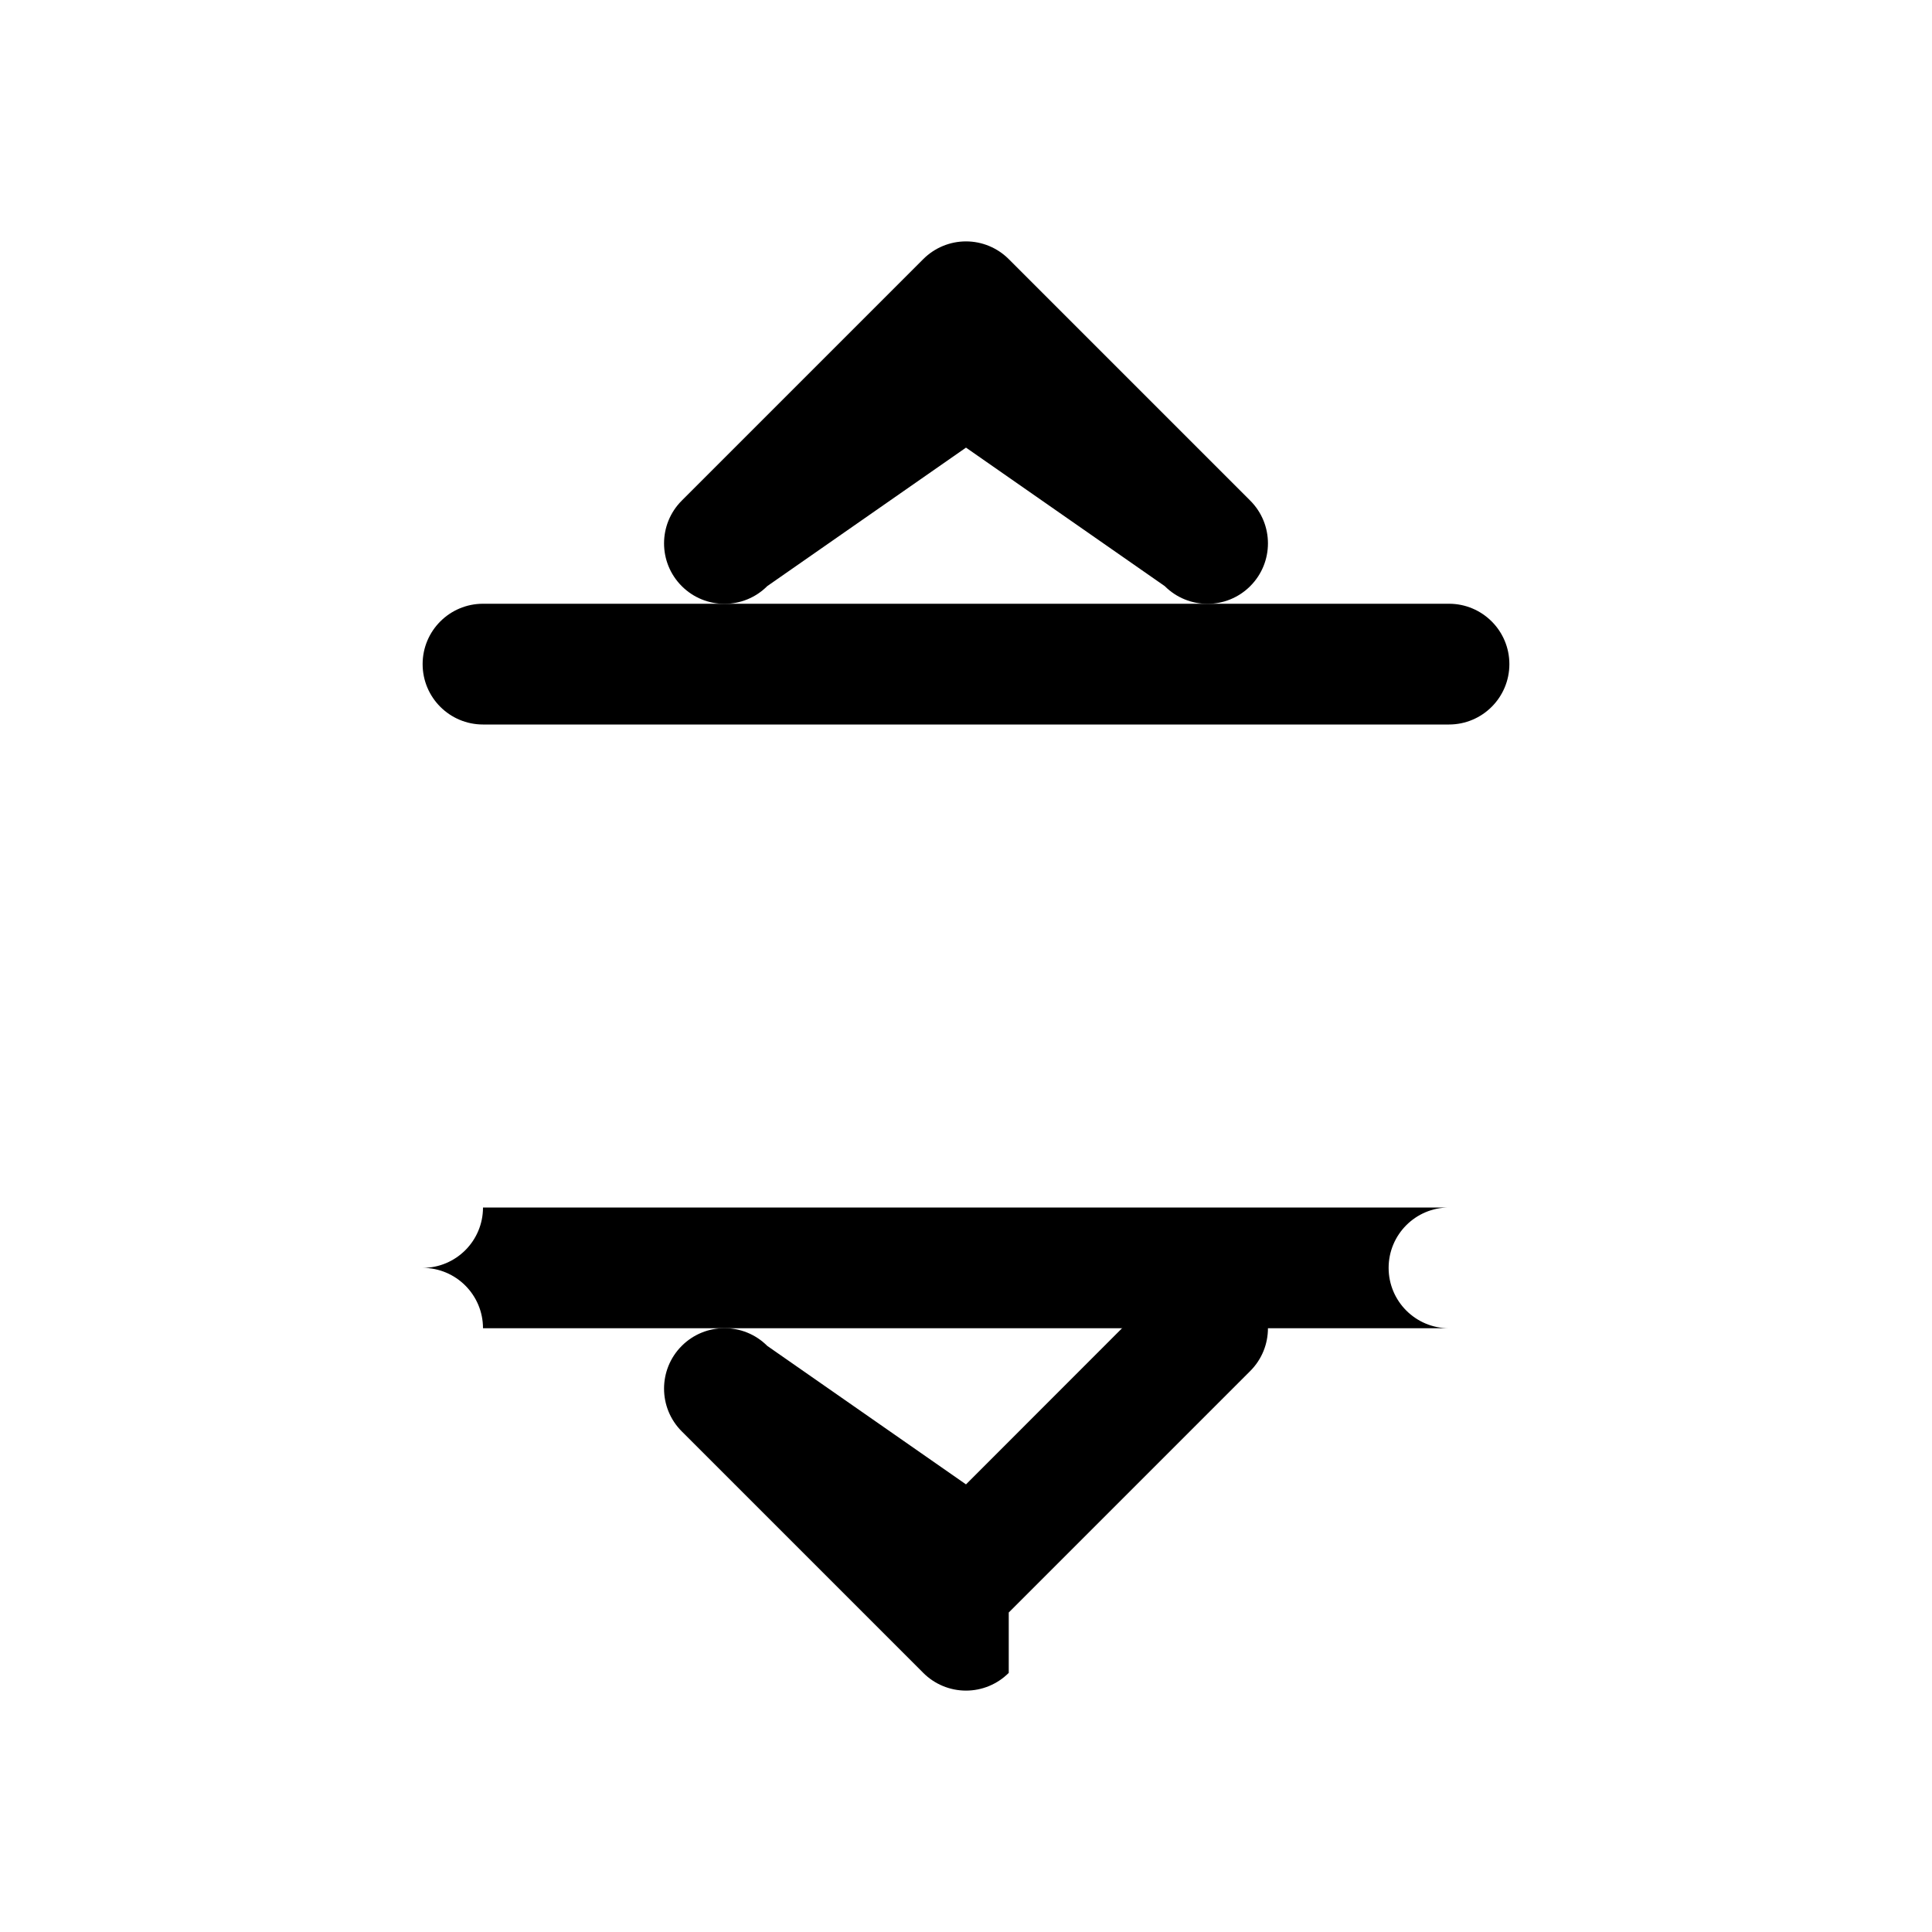
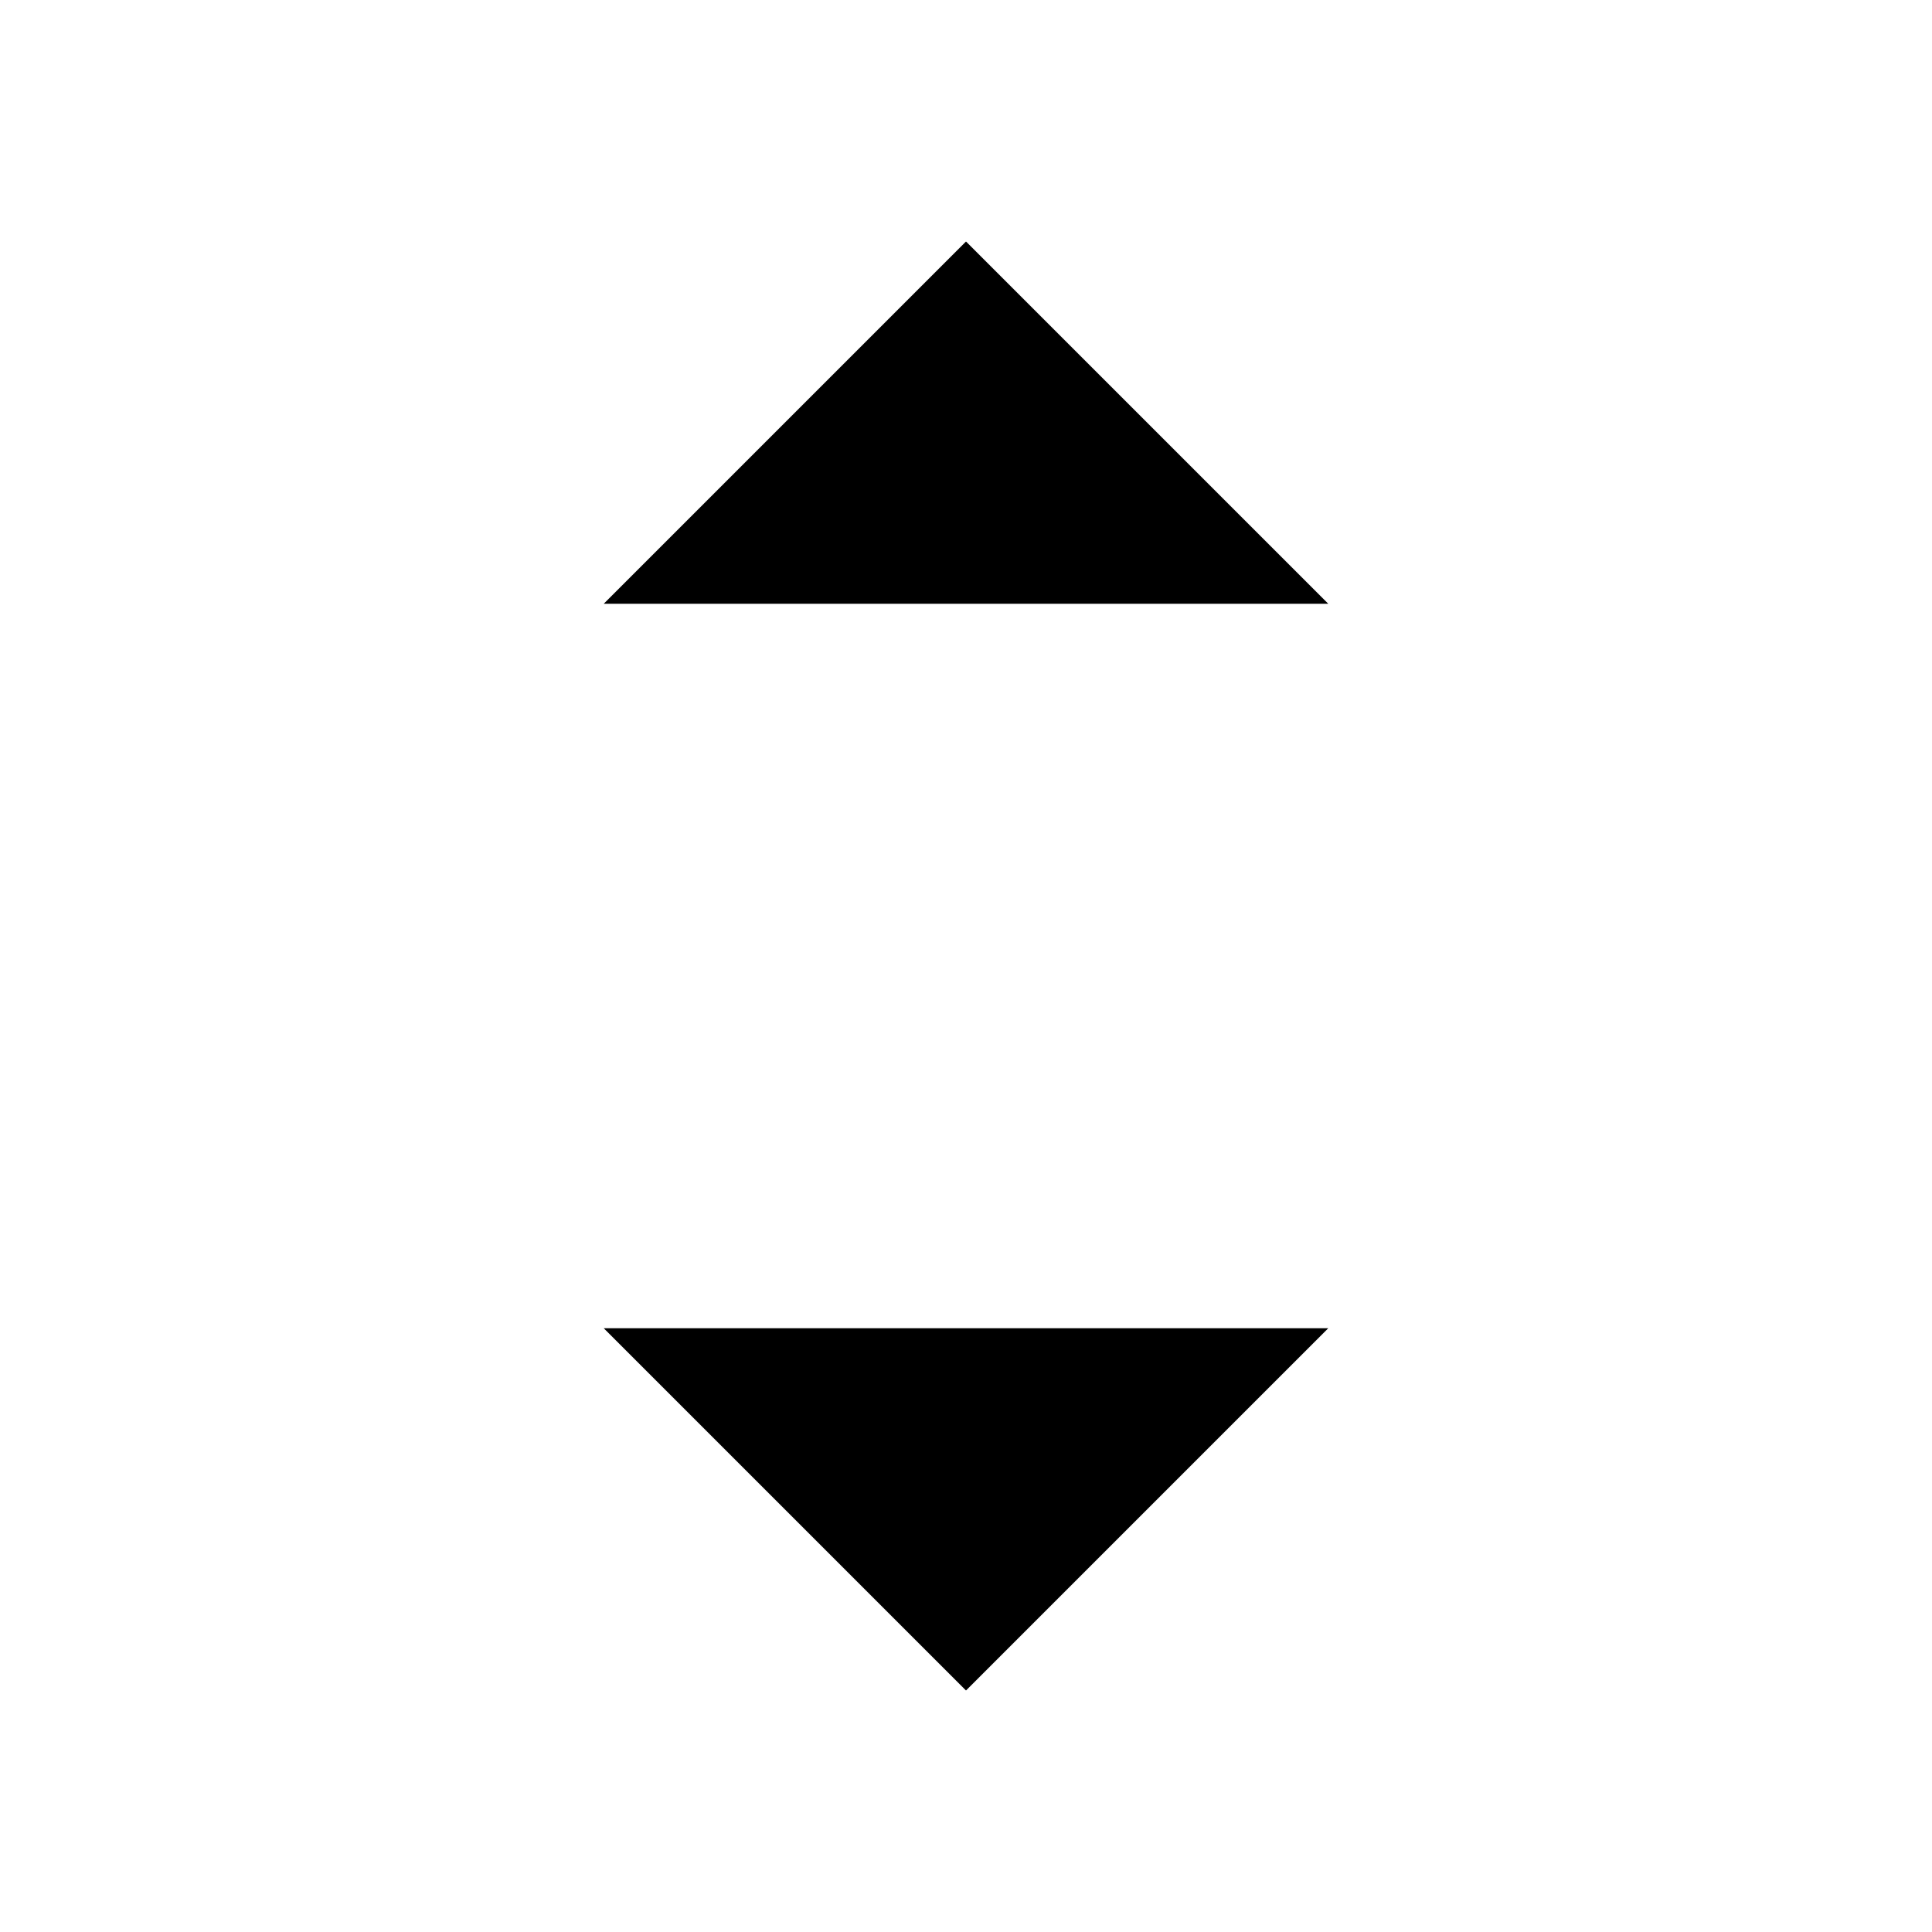
- <svg xmlns="http://www.w3.org/2000/svg" width="16" height="16" fill="currentColor" viewBox="0 0 16 16">
-   <path d="M3.5 5.5a.5.5 0 0 1 .5-.5h8a.5.5 0 0 1 0 1h-8a.5.5 0 0 1-.5-.5zm0 5a.5.5 0 0 1 .5.5h8a.5.5 0 0 1 0-1h-8a.5.5 0 0 1-.5.5z" />
-   <path fill-rule="evenodd" d="M7.646 2.146a.5.5 0 0 1 .708 0l2 2a.5.5 0 1 1-.708.708L8 3.707 6.354 4.854a.5.5 0 1 1-.708-.708l2-2zm.708 11.708a.5.5 0 0 1-.708 0l-2-2a.5.5 0 1 1 .708-.708L8 12.293l1.646-1.647a.5.5 0 0 1 .708.708l-2 2z" />
+ <svg xmlns="http://www.w3.org/2000/svg" width="16" height="16" viewBox="0 0 16 16" fill="none">
+   <path d="M8 2L5 5H11L8 2Z" fill="currentColor" />
+   <path d="M8 14L11 11H5L8 14Z" fill="currentColor" />
</svg>
